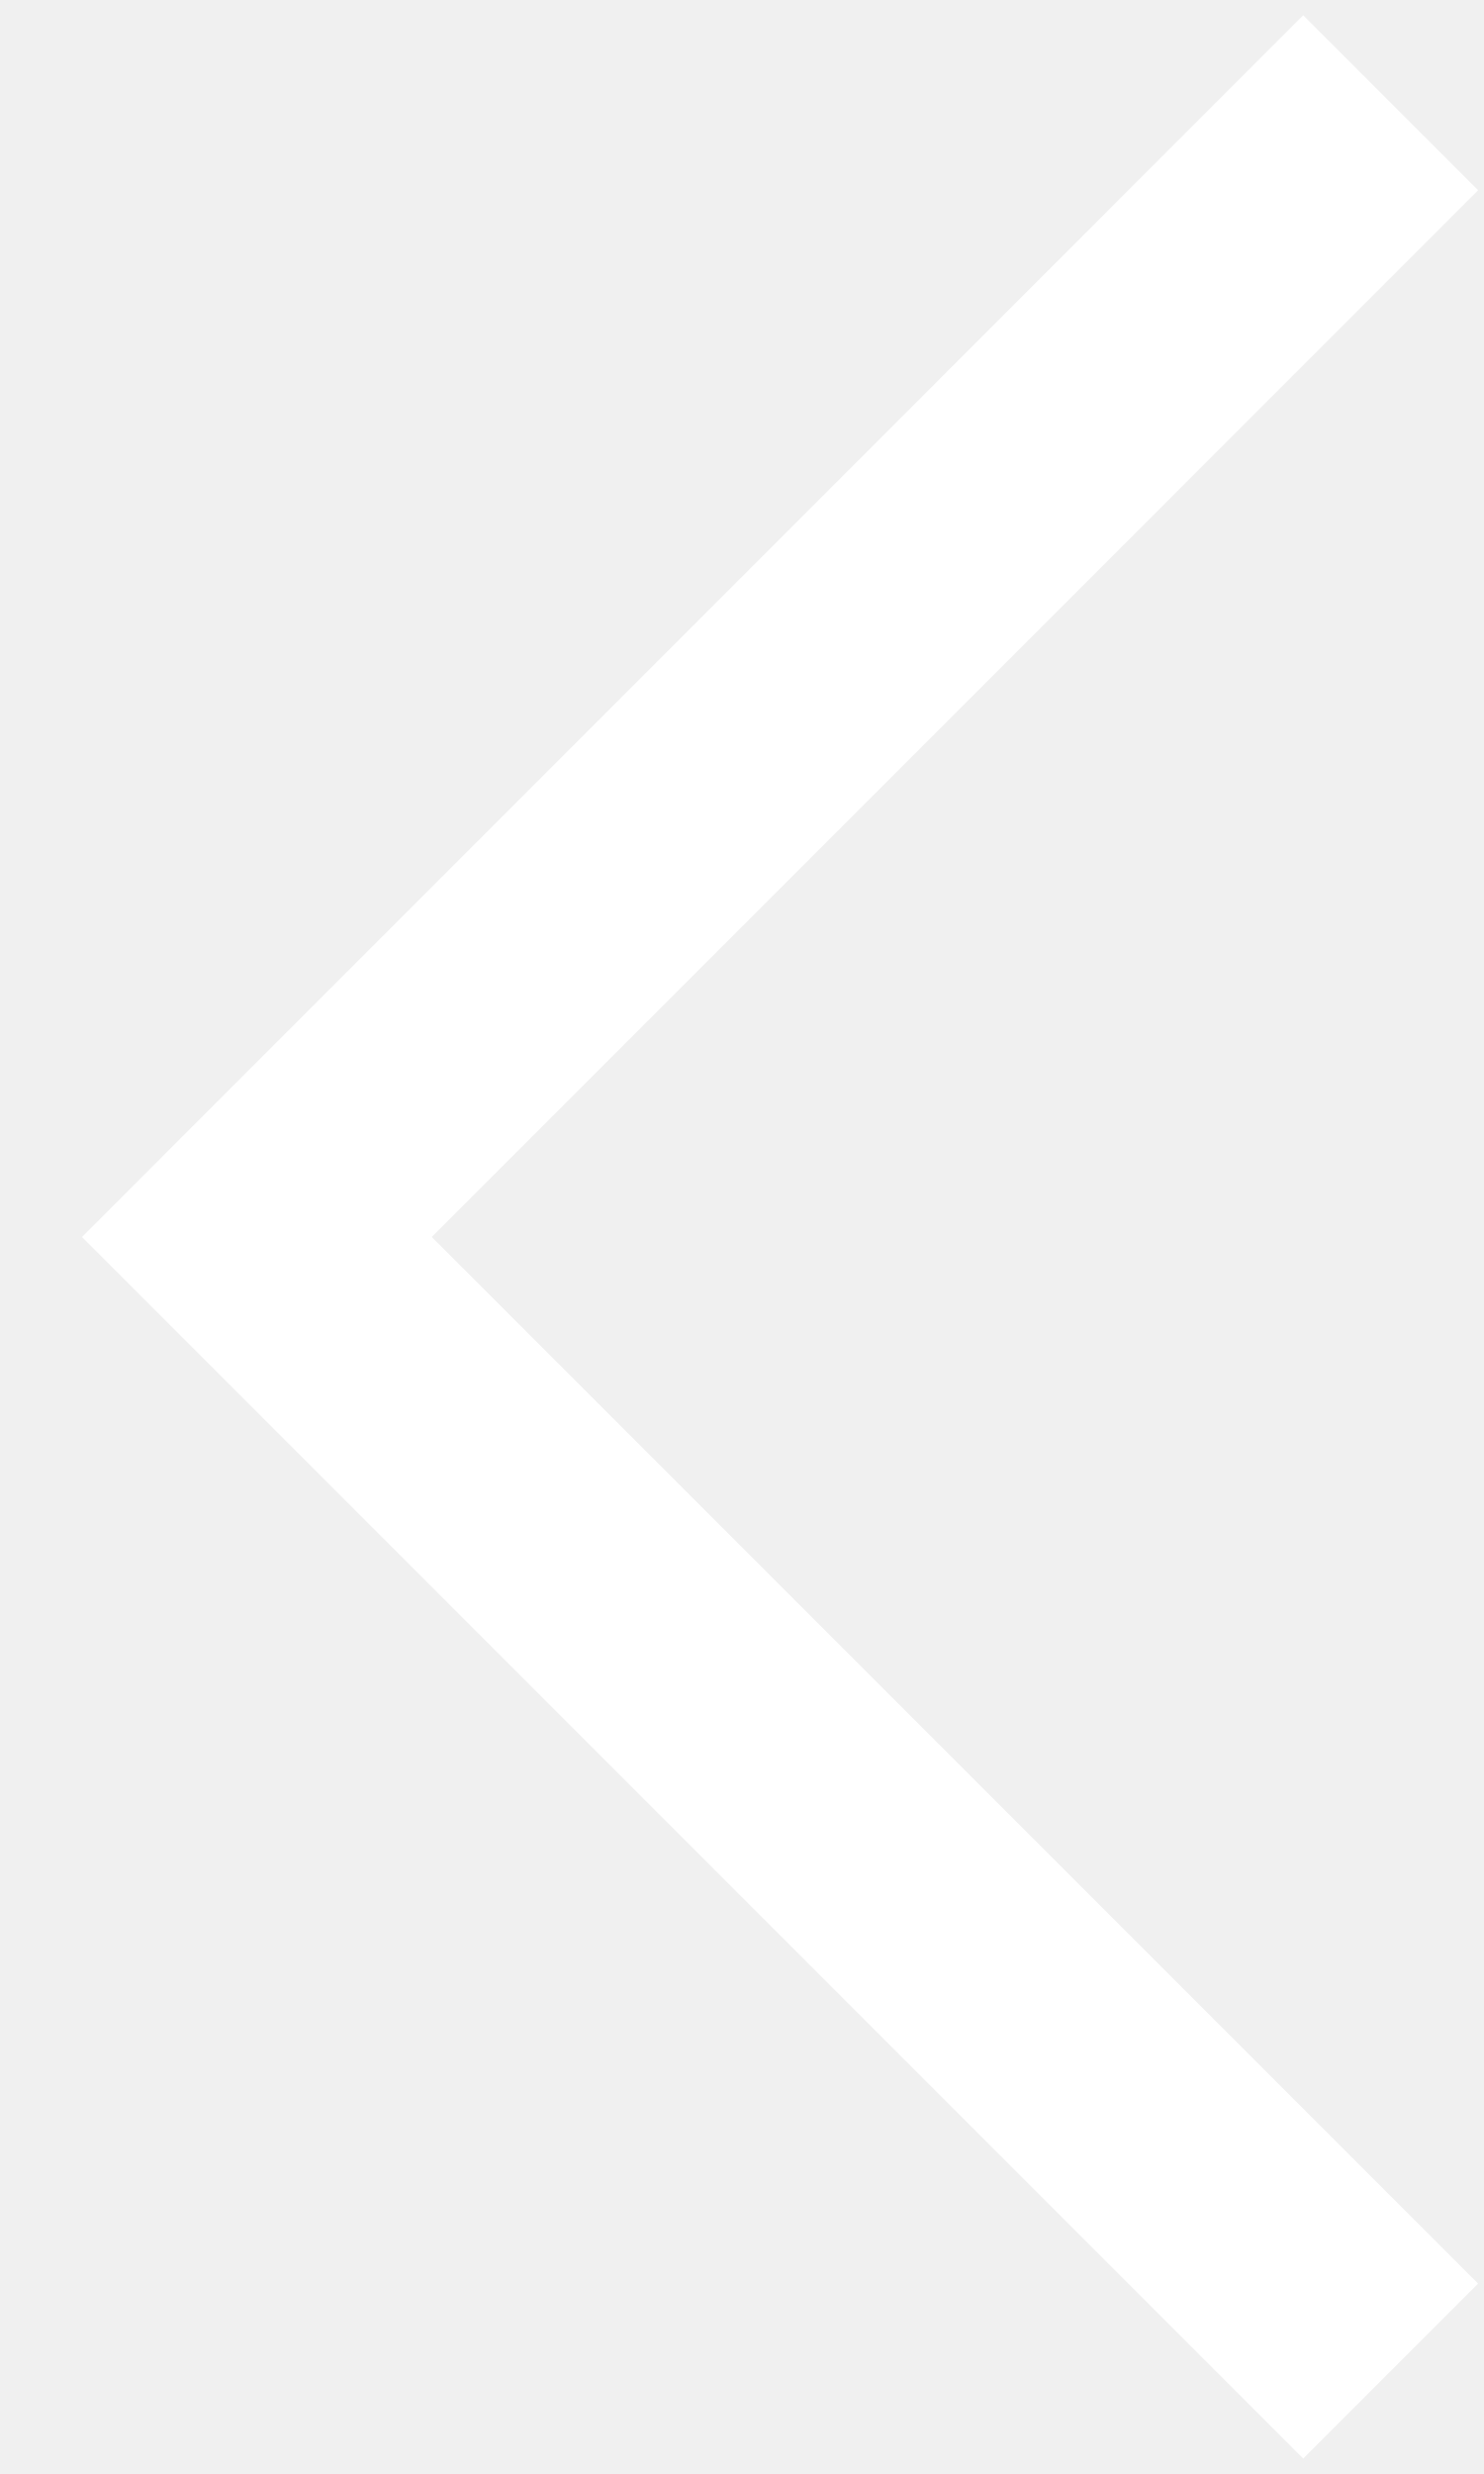
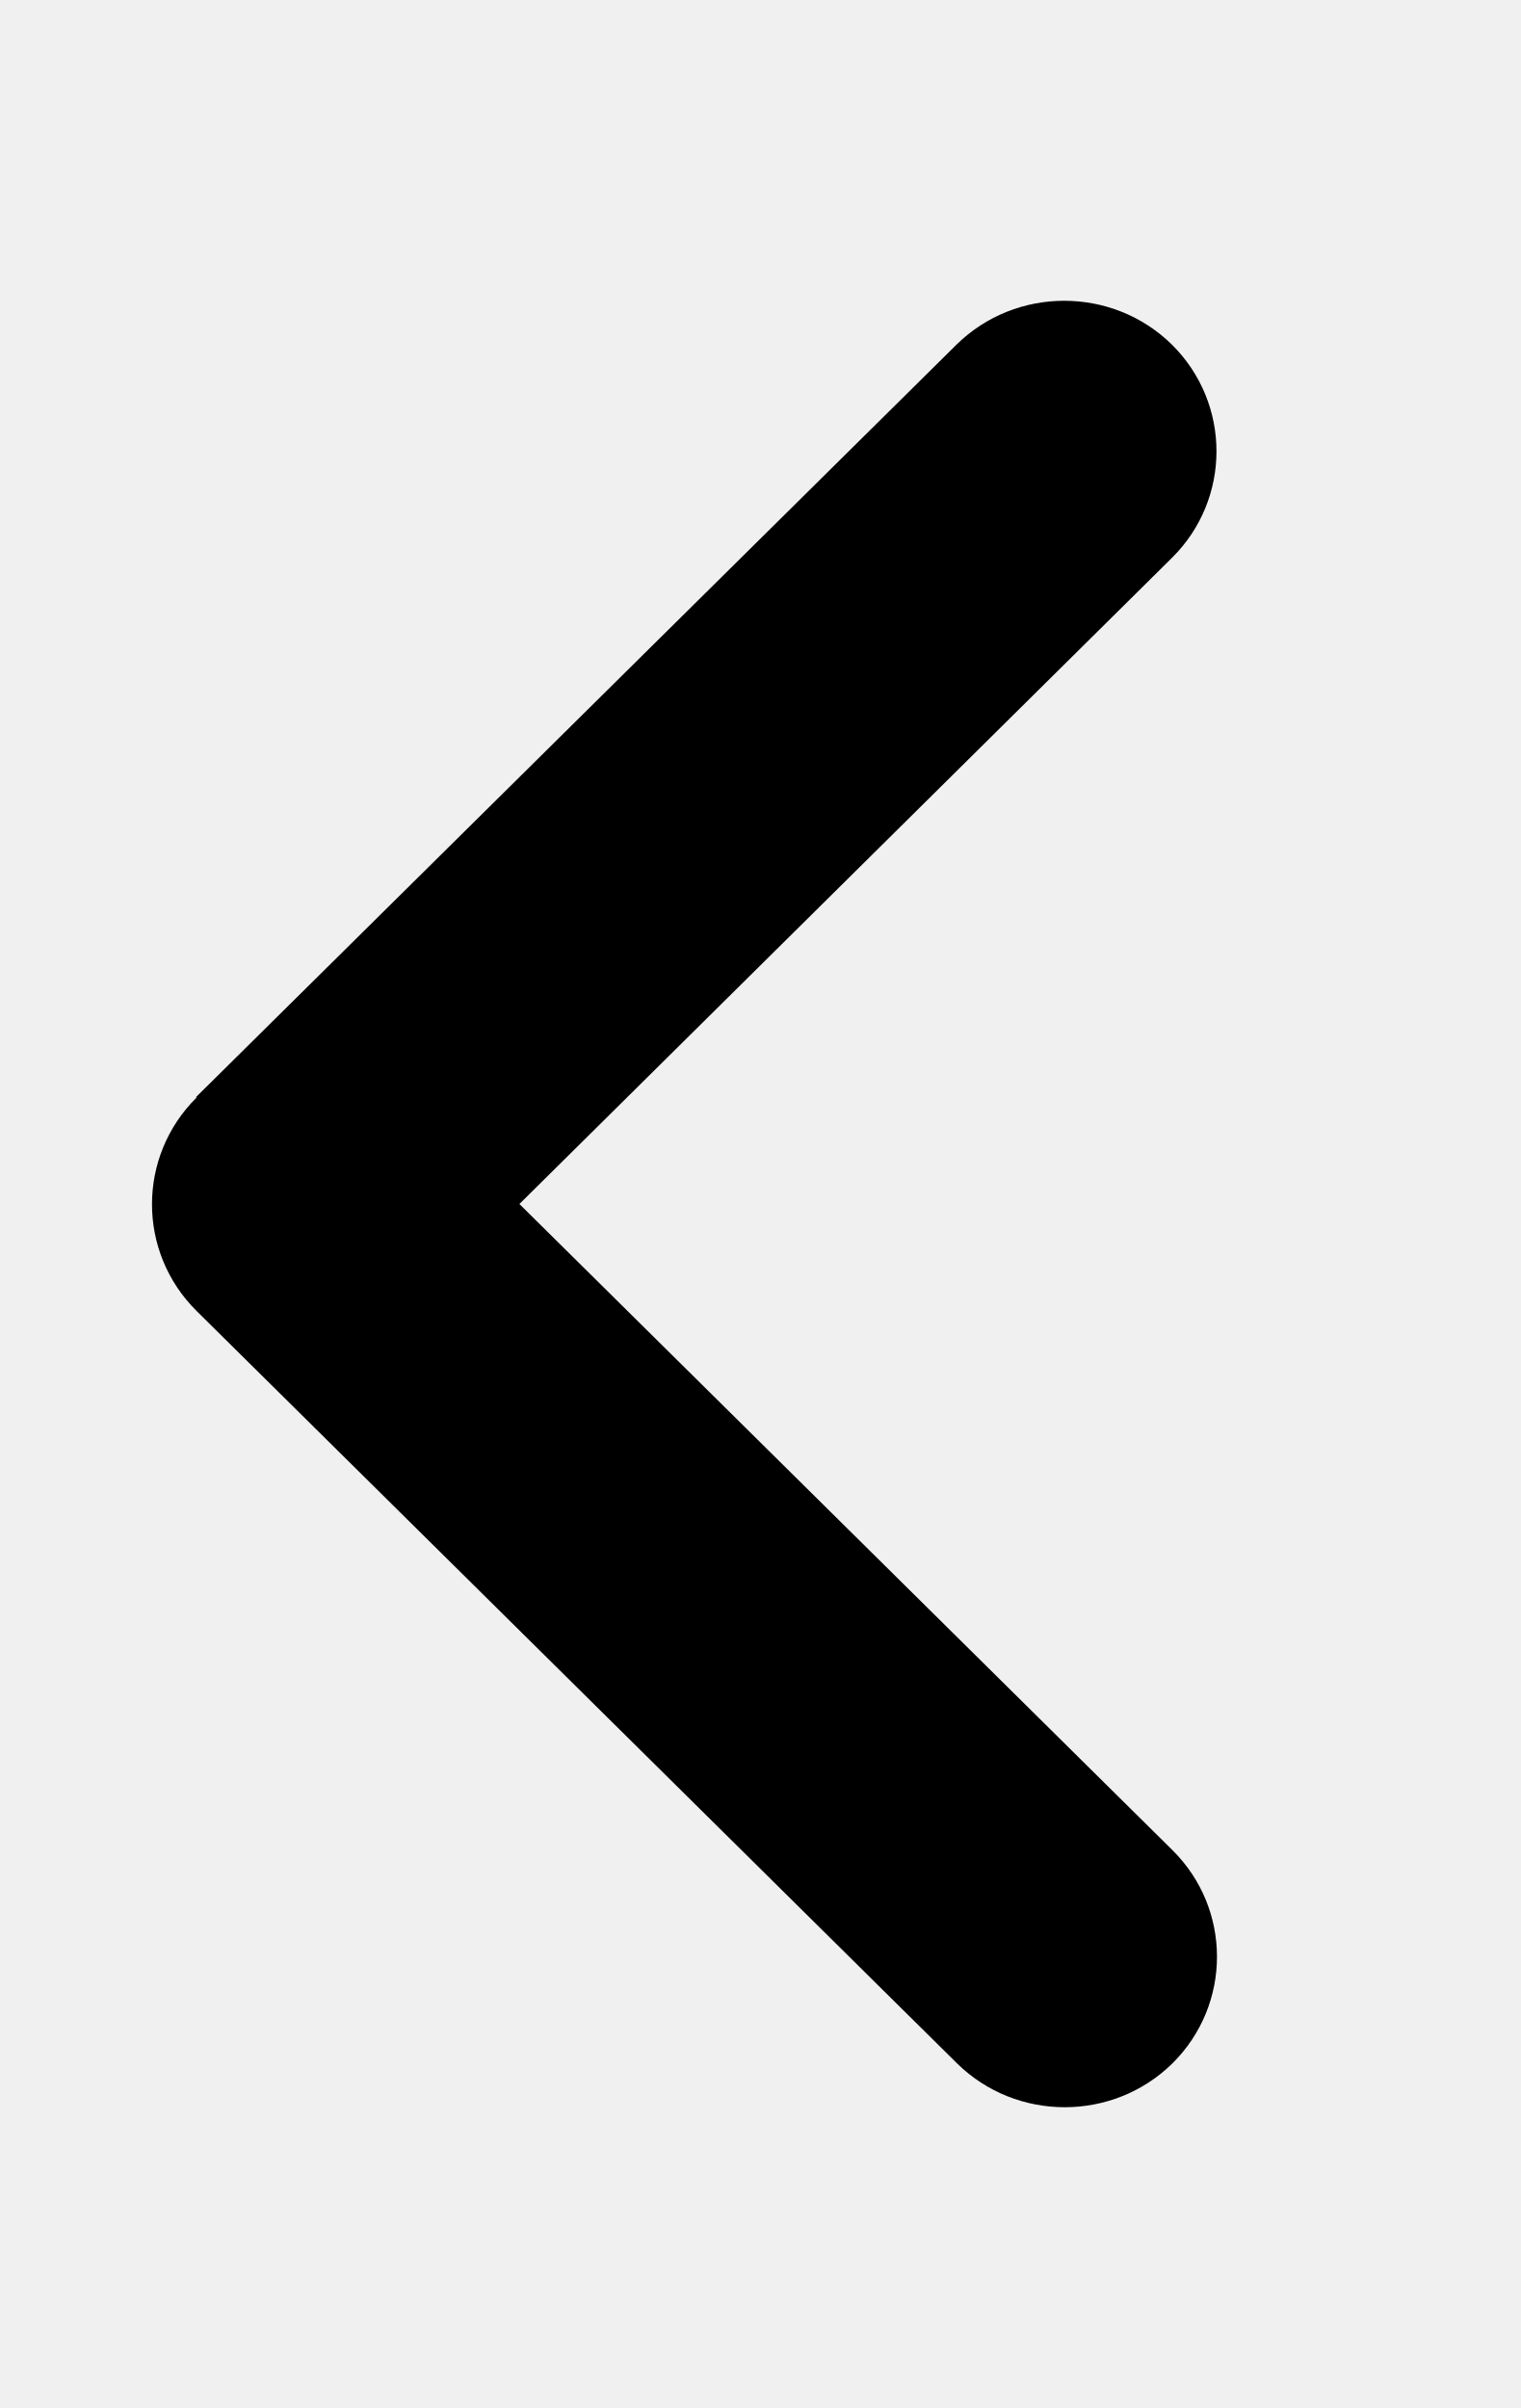
- <svg xmlns="http://www.w3.org/2000/svg" width="12" height="20" viewBox="0 0 12 20" fill="none">
-   <path d="M10.538 18.461L2.077 10L10.538 1.538" stroke="white" stroke-width="2" stroke-linecap="square" />
+ <svg width="12px" height="19px" viewBox="0 0 12 19">
+   <path d="M 1.551 8.66 C 1.082 9.125 1.082 9.879 1.551 10.344 L 7.551 16.281 C 8.02 16.742 8.781 16.742 9.25 16.281 C 9.719 15.816 9.719 15.062 9.25 14.598 L 4.098 9.5 L 9.246 4.402 C 9.715 3.938 9.715 3.184 9.246 2.719 C 8.777 2.258 8.016 2.258 7.547 2.719 L 1.547 8.656 Z M 1.551 8.66 " />
</svg>
